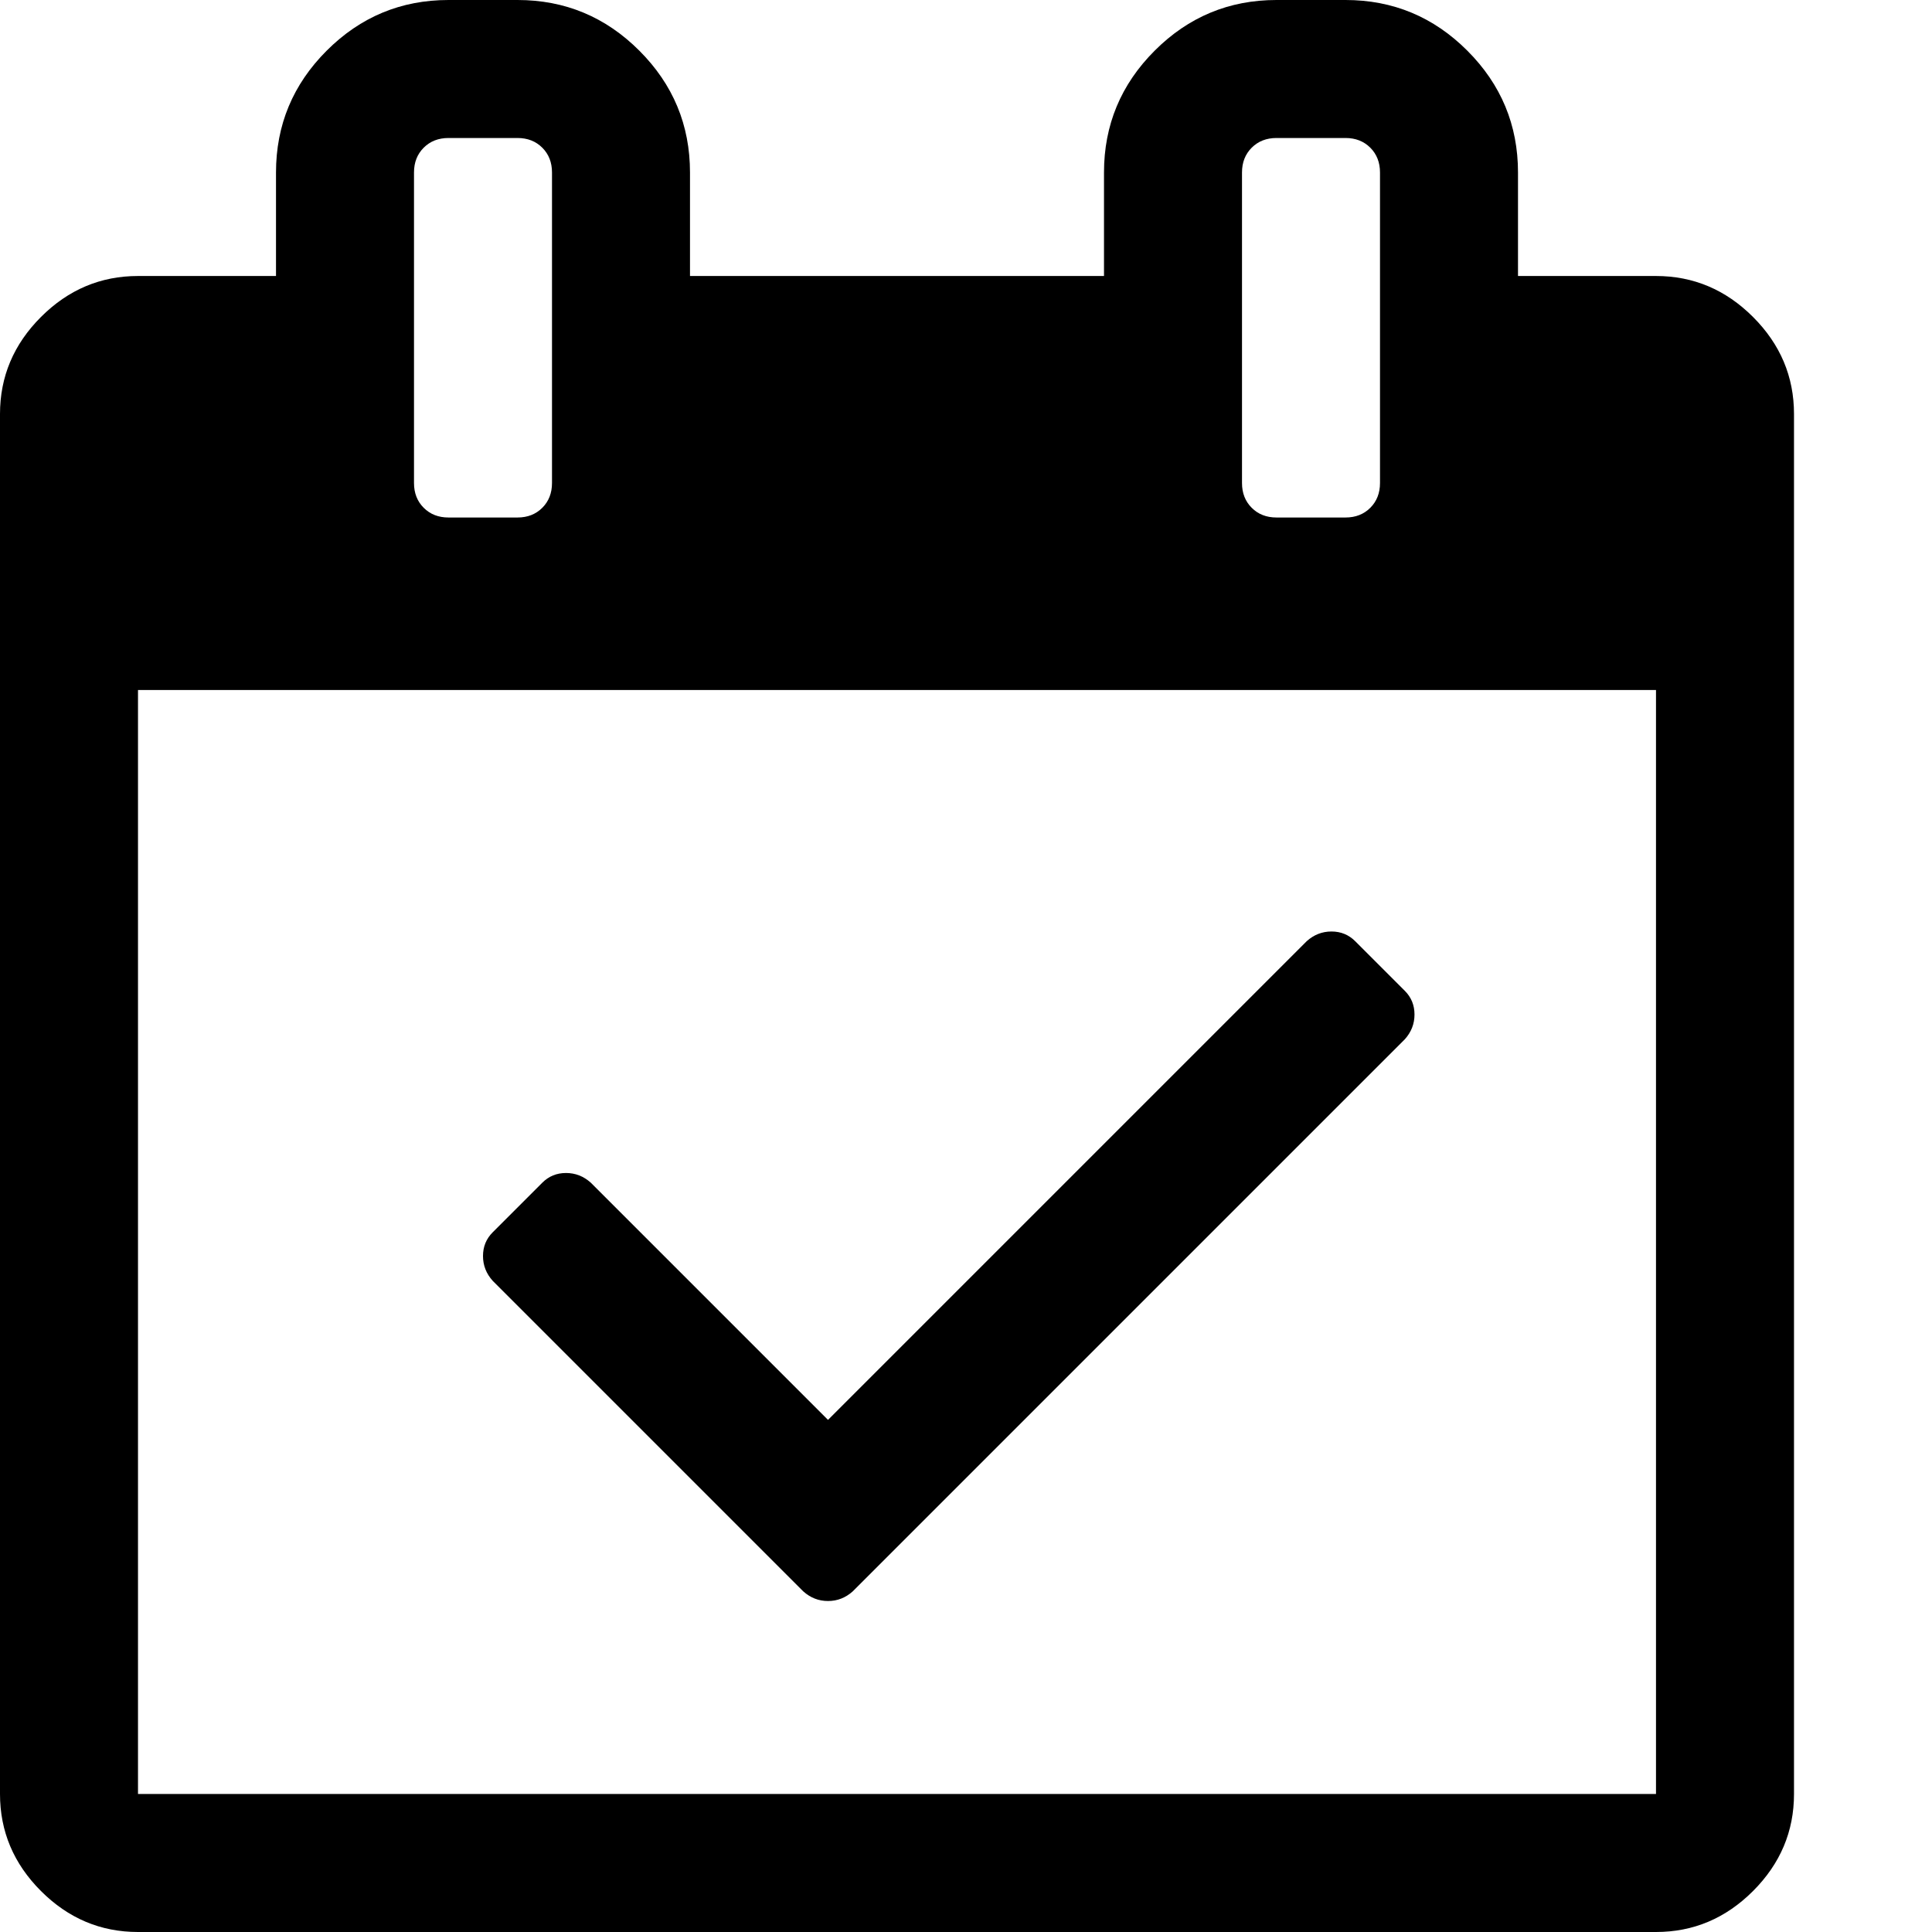
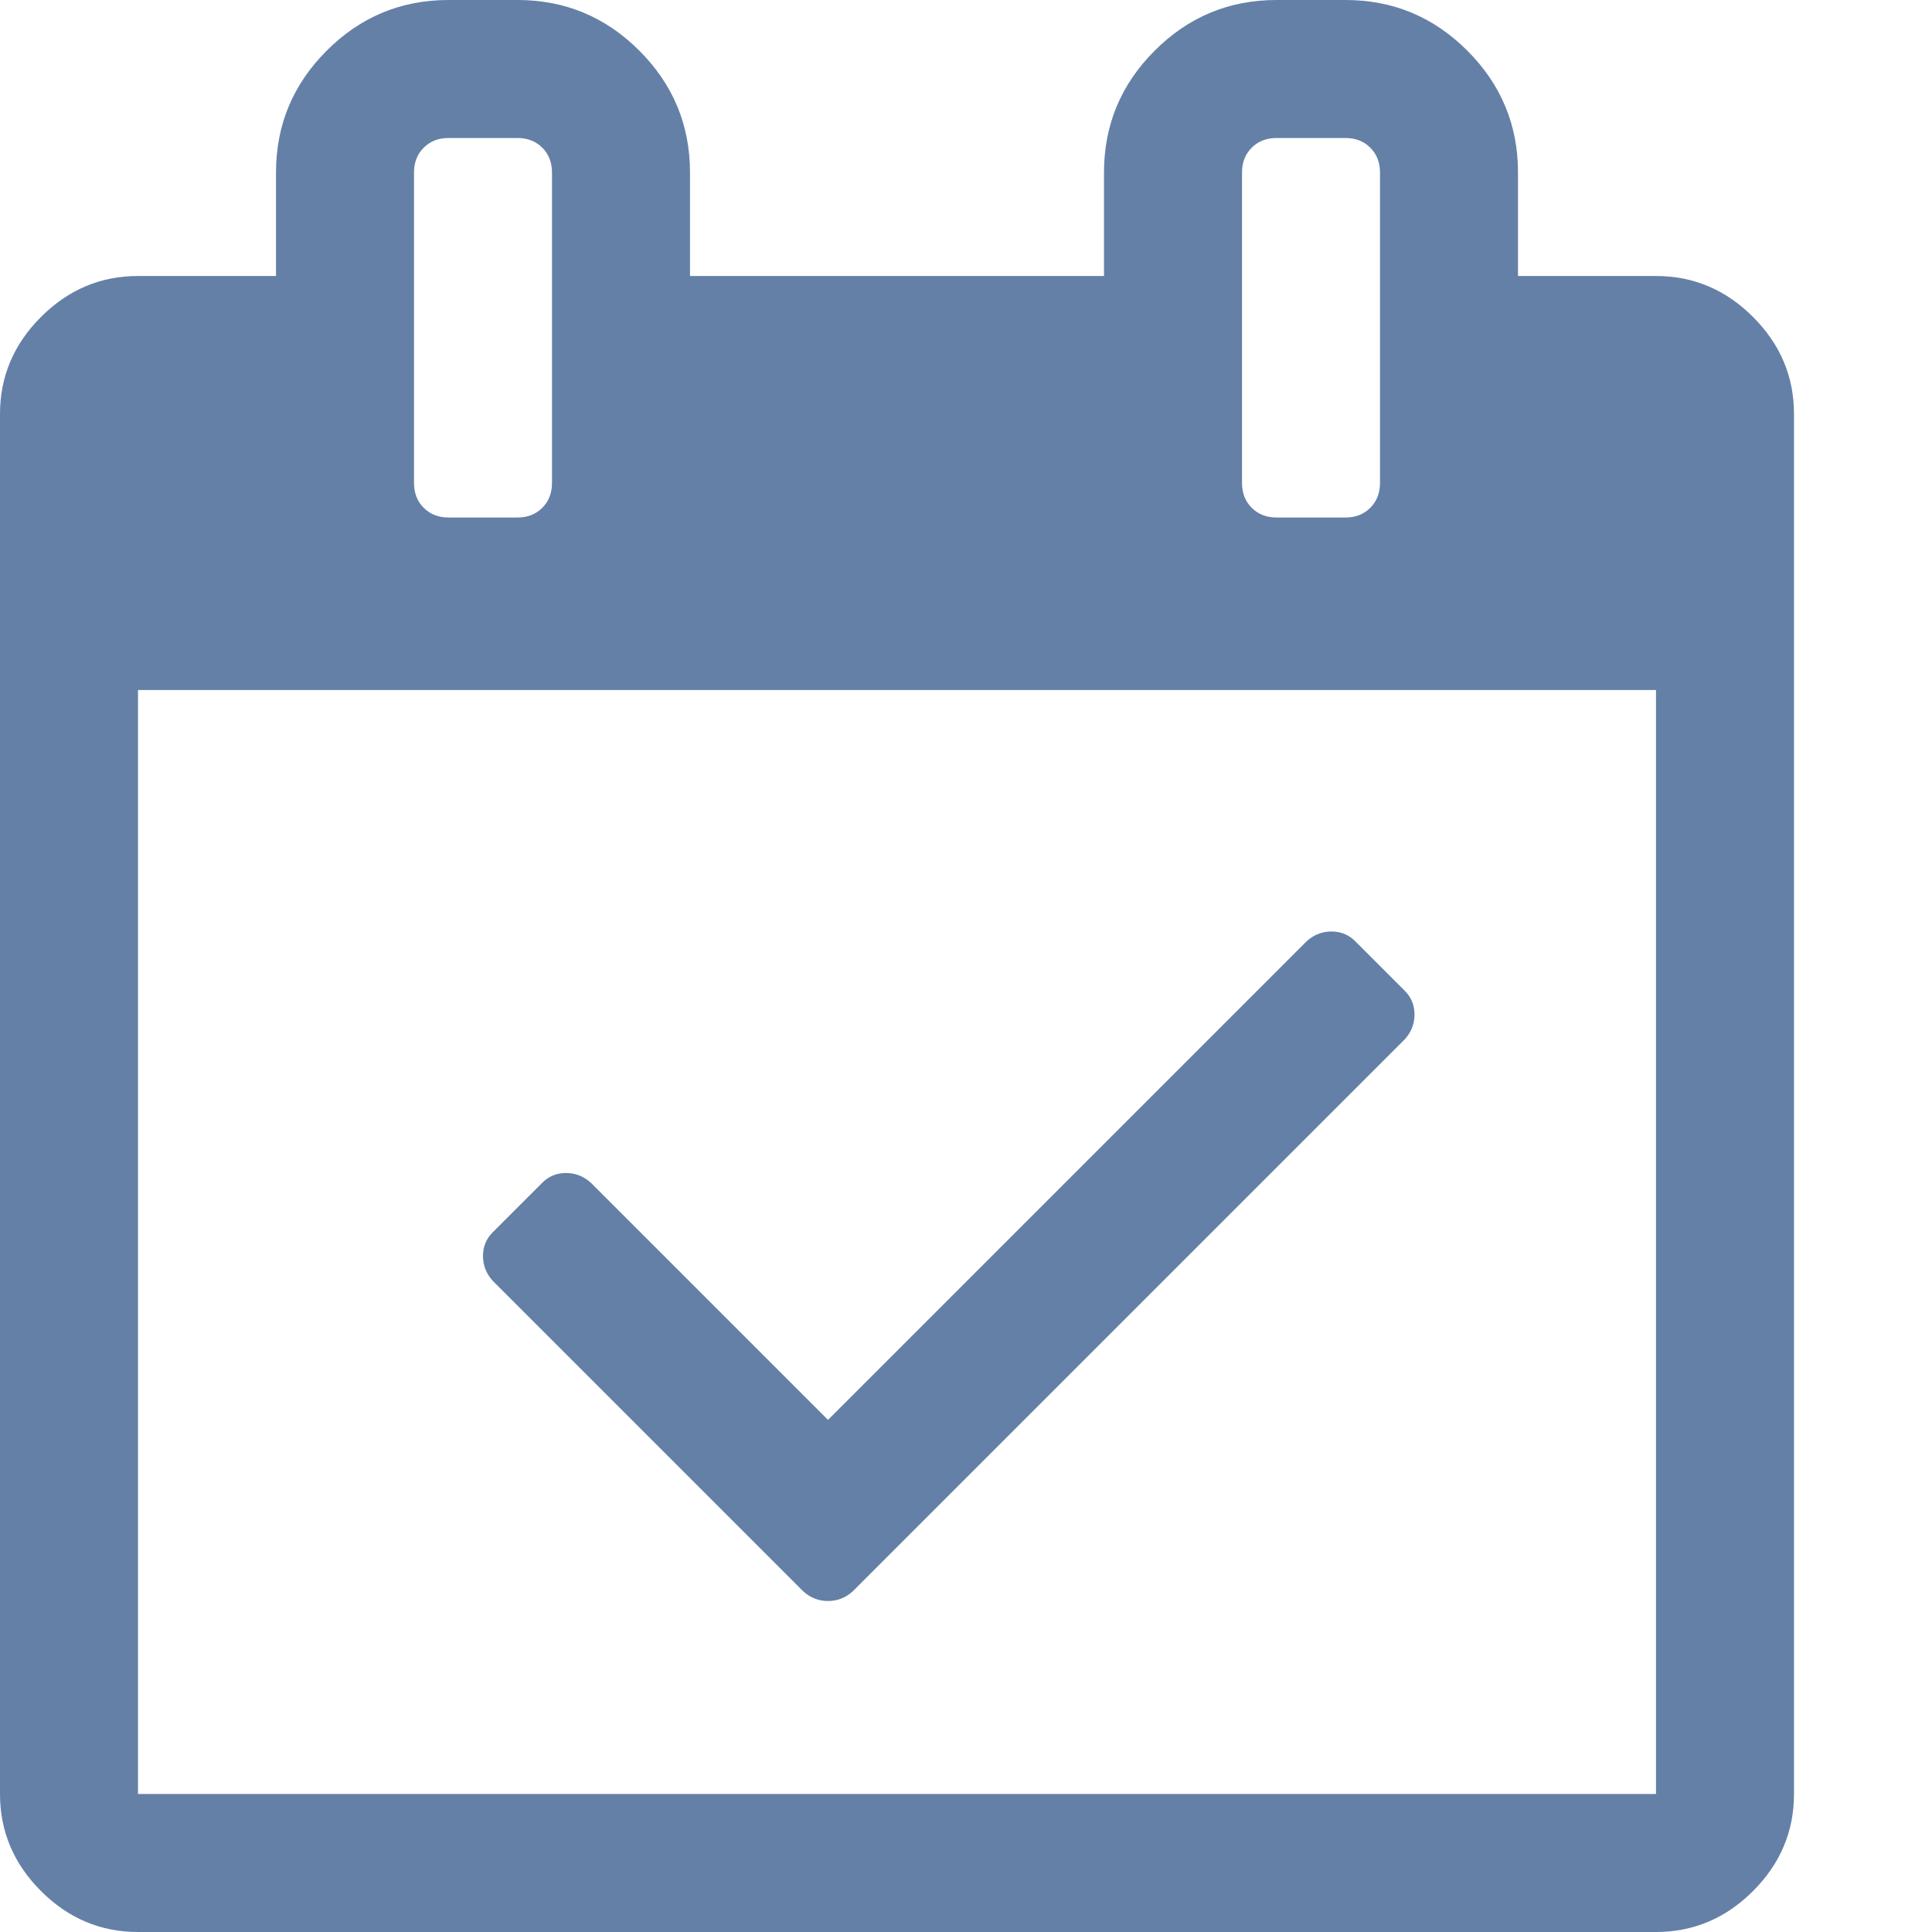
- <svg xmlns="http://www.w3.org/2000/svg" width="1792" height="1792" viewBox="0 0 1792 1792">
+ <svg xmlns="http://www.w3.org/2000/svg" width="1792" height="1792" viewBox="0 0 1792 1792" fill="rgb(100,128,167)">
  <path d="M1303 964l-512 512q-10 9-23 9t-23-9l-288-288q-9-10-9-23t9-22l46-46q9-9 22-9t23 9l220 220 444-444q10-9 23-9t22 9l46 46q9 9 9 22t-9 23zm-1175 700h1408v-1024h-1408v1024zm384-1216v-288q0-14-9-23t-23-9h-64q-14 0-23 9t-9 23v288q0 14 9 23t23 9h64q14 0 23-9t9-23zm768 0v-288q0-14-9-23t-23-9h-64q-14 0-23 9t-9 23v288q0 14 9 23t23 9h64q14 0 23-9t9-23zm384-64v1280q0 52-38 90t-90 38h-1408q-52 0-90-38t-38-90v-1280q0-52 38-90t90-38h128v-96q0-66 47-113t113-47h64q66 0 113 47t47 113v96h384v-96q0-66 47-113t113-47h64q66 0 113 47t47 113v96h128q52 0 90 38t38 90z" />
</svg>
